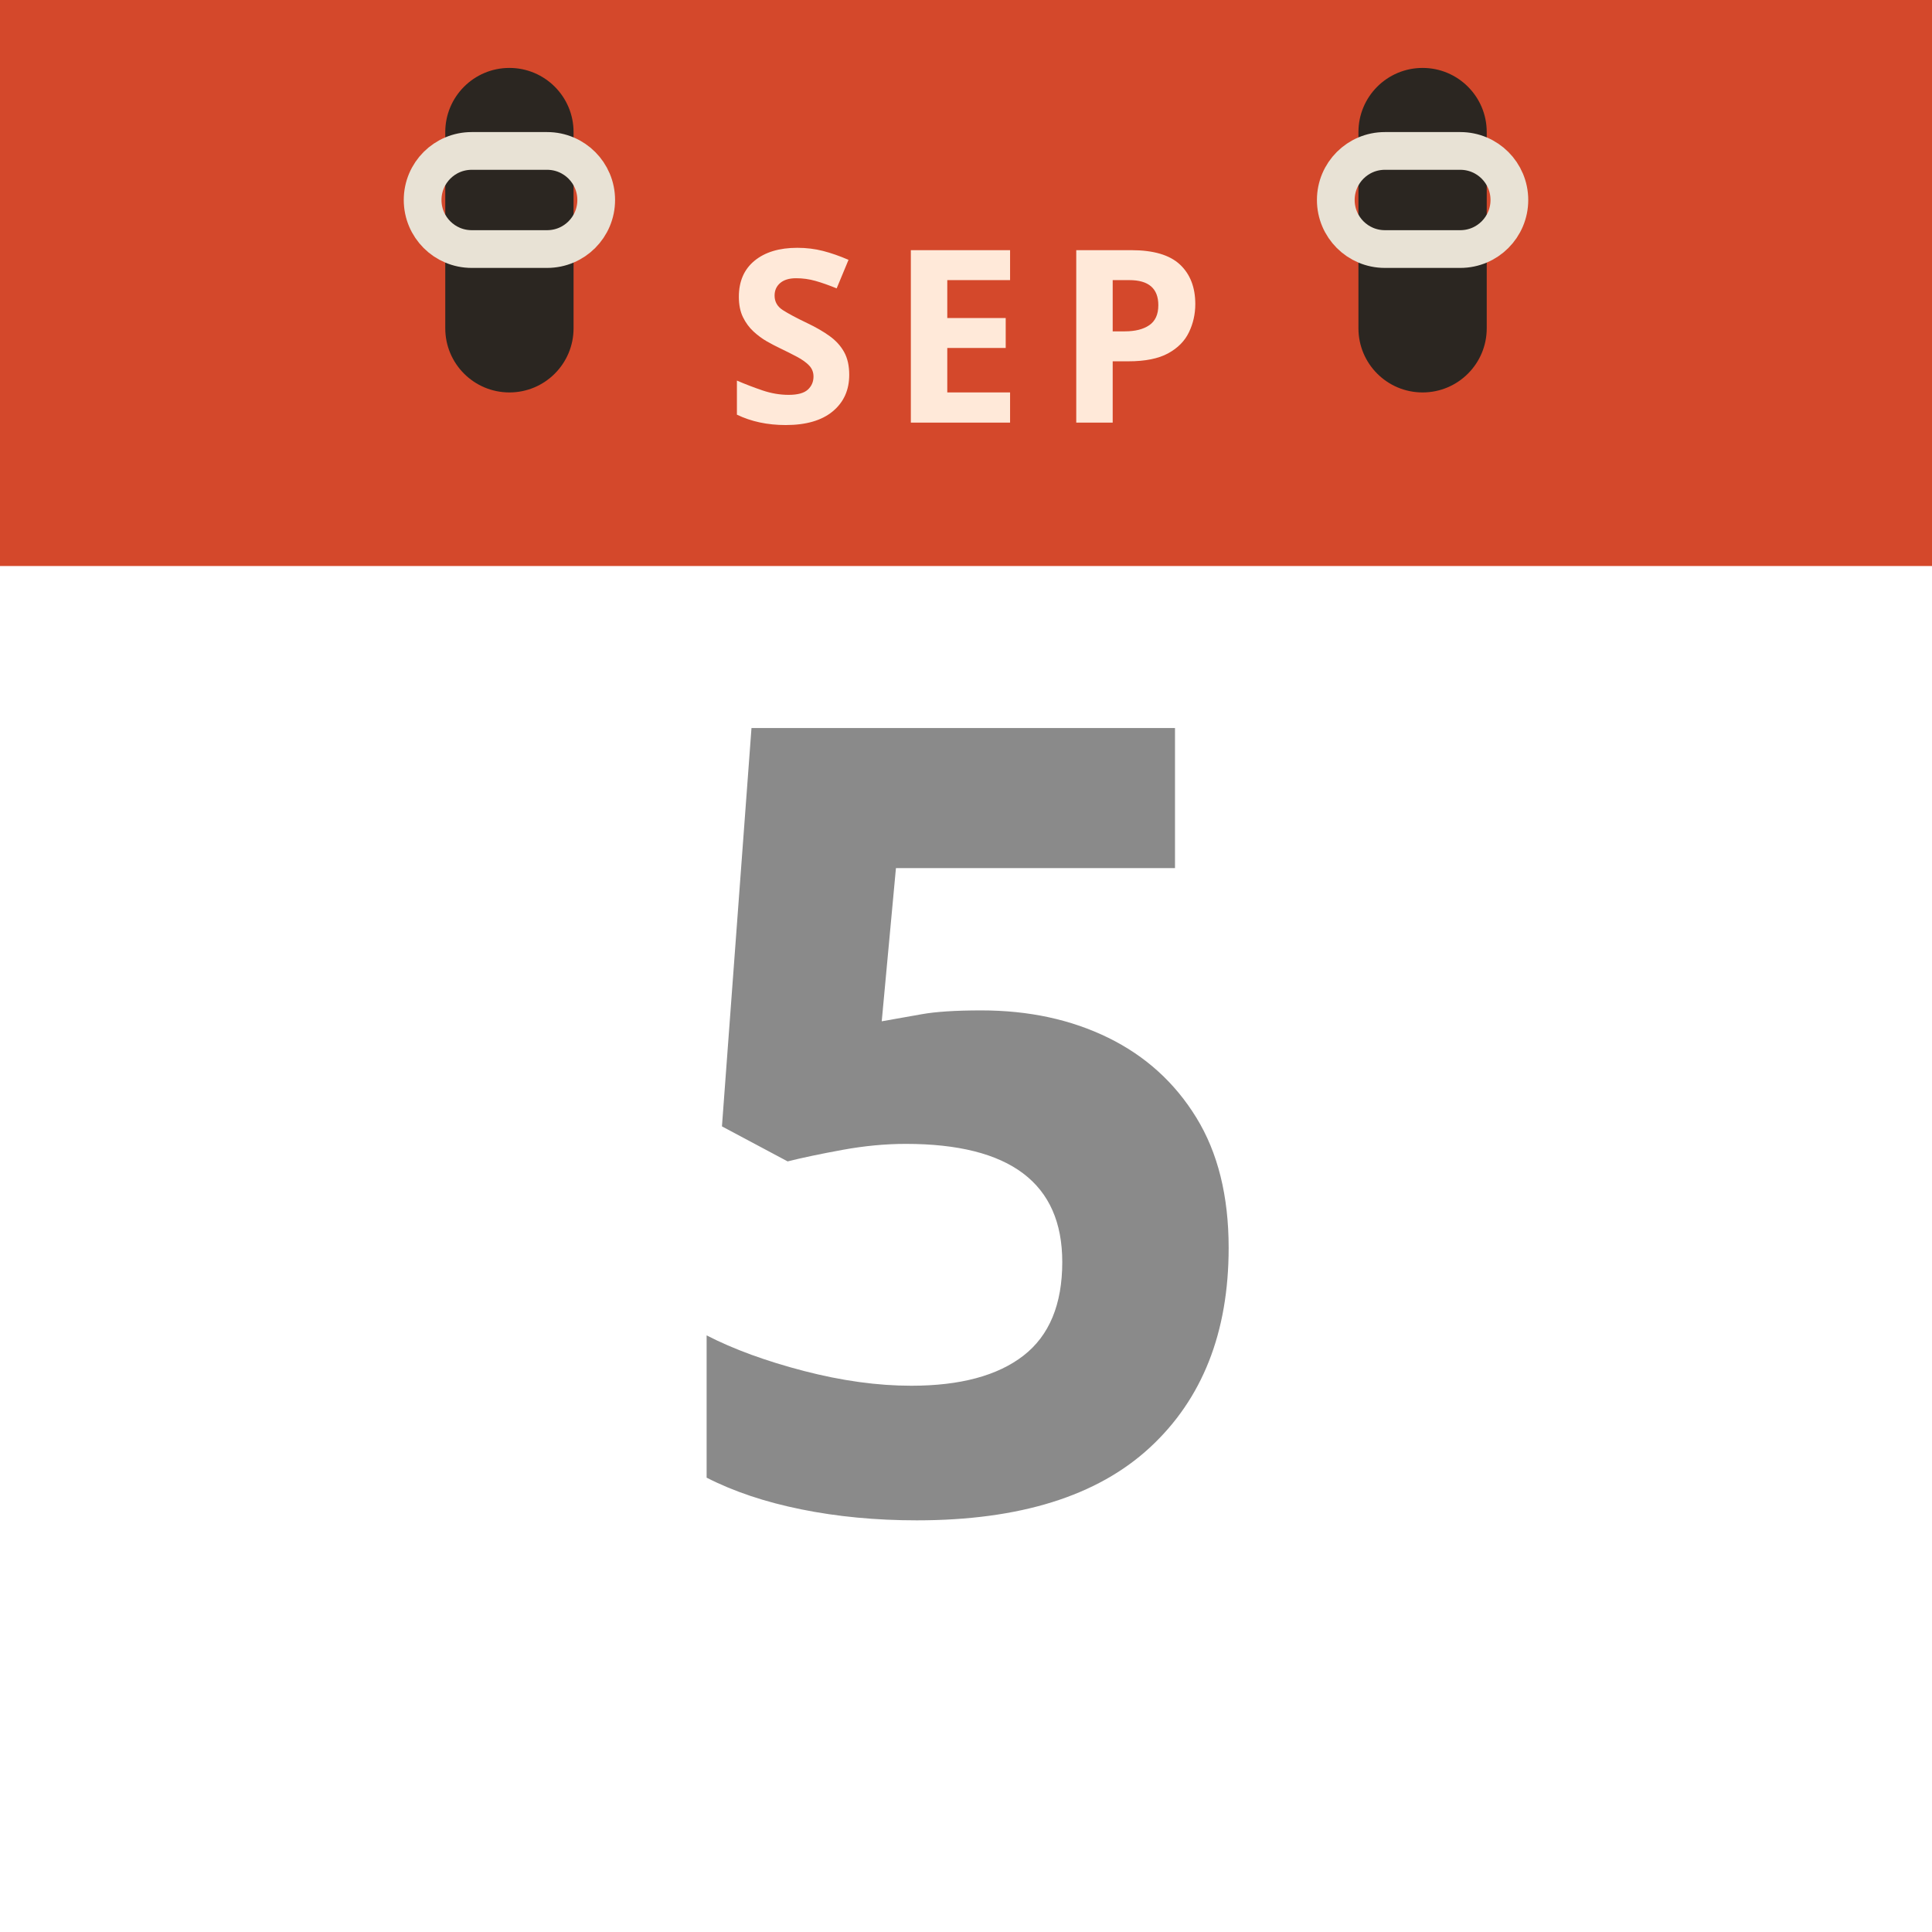
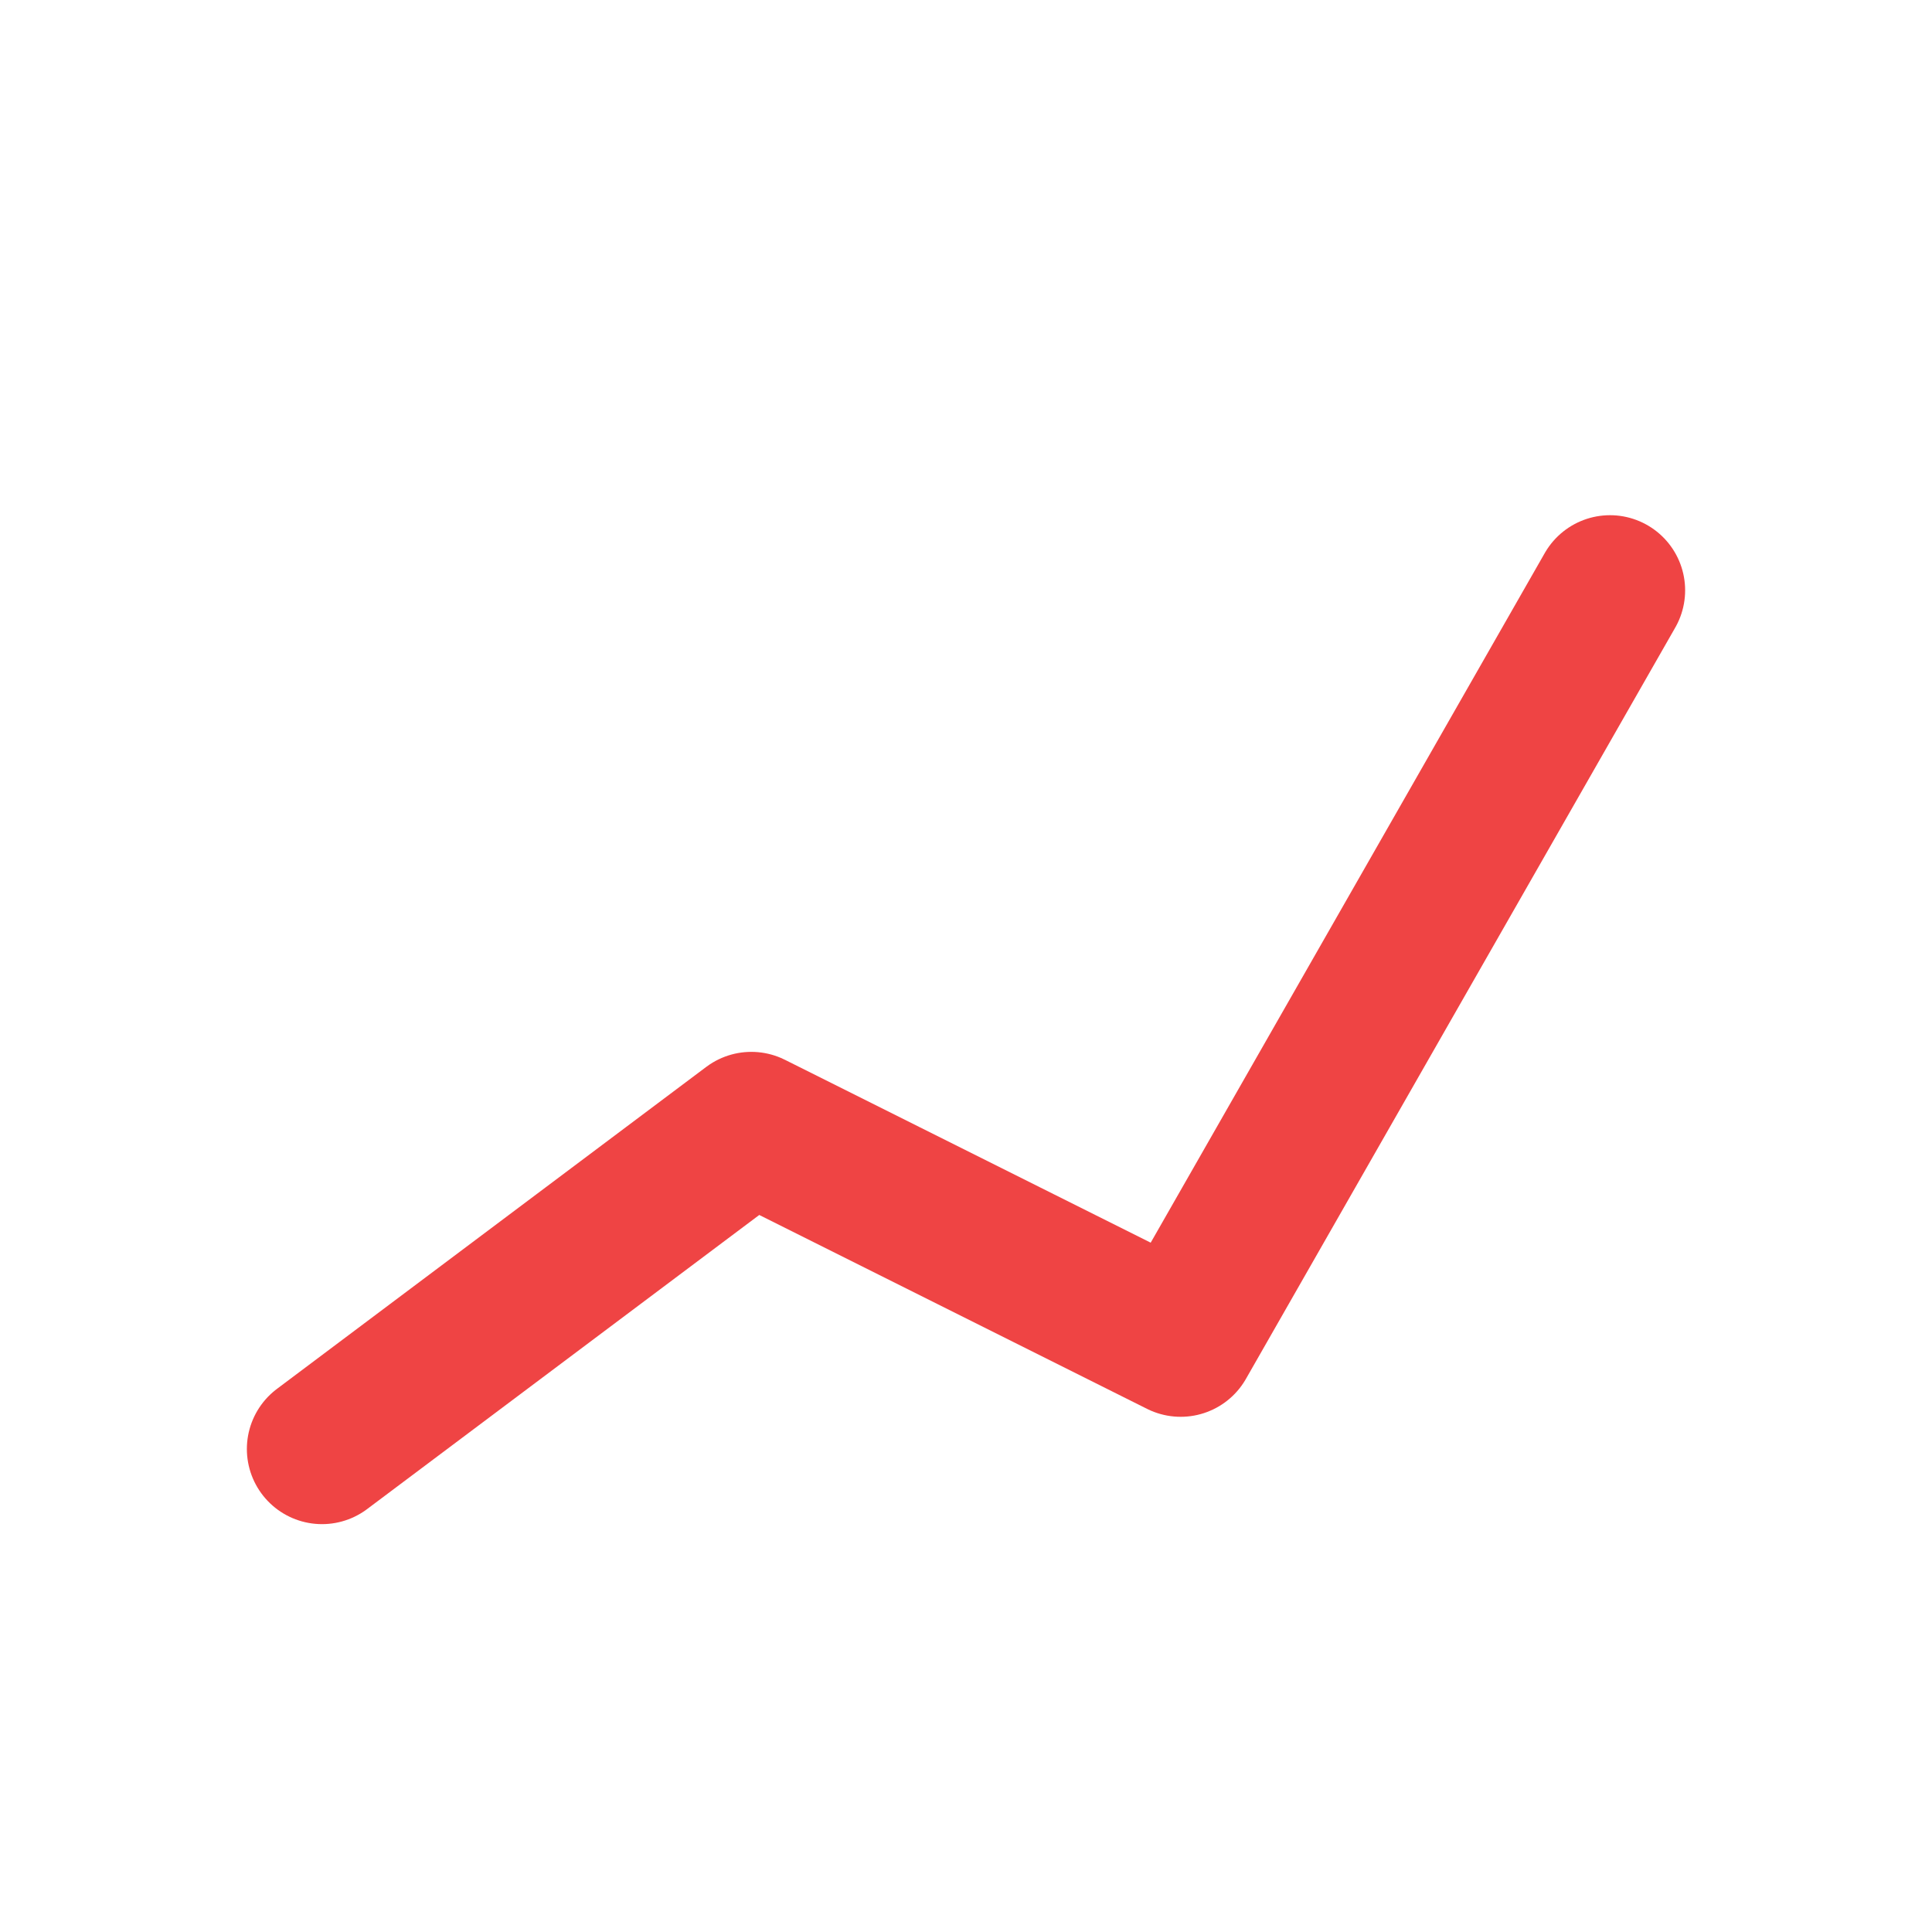
- <svg xmlns="http://www.w3.org/2000/svg" viewBox="0 0 512 512">
-   <rect width="512" height="150" fill="#d4482b" />
-   <rect x="118" y="18" width="34" height="86" rx="17" fill="#2b2621" />
-   <rect x="360" y="18" width="34" height="86" rx="17" fill="#2b2621" />
-   <rect x="112" y="40" width="46" height="26" rx="13" fill="none" stroke="#e8e2d5" stroke-width="10" />
-   <rect x="354" y="40" width="46" height="26" rx="13" fill="none" stroke="#e8e2d5" stroke-width="10" />
-   <text x="256" y="112" text-anchor="middle" font-family="Arial Black, sans-serif" font-size="64" font-weight="900" fill="#ffe9d9" letter-spacing="8">SEP</text>
-   <text x="256" y="400" text-anchor="middle" font-family="Arial Black, sans-serif" font-size="290" font-weight="900" fill="#8a8a8a">5</text>
+ <svg xmlns="http://www.w3.org/2000/svg" viewBox="0 0 180 180">
+   <polyline points="30,135 70,105 110,125 150,55" stroke="#ef4444" stroke-width="14" fill="none" stroke-linejoin="round" stroke-linecap="round" />
</svg>
